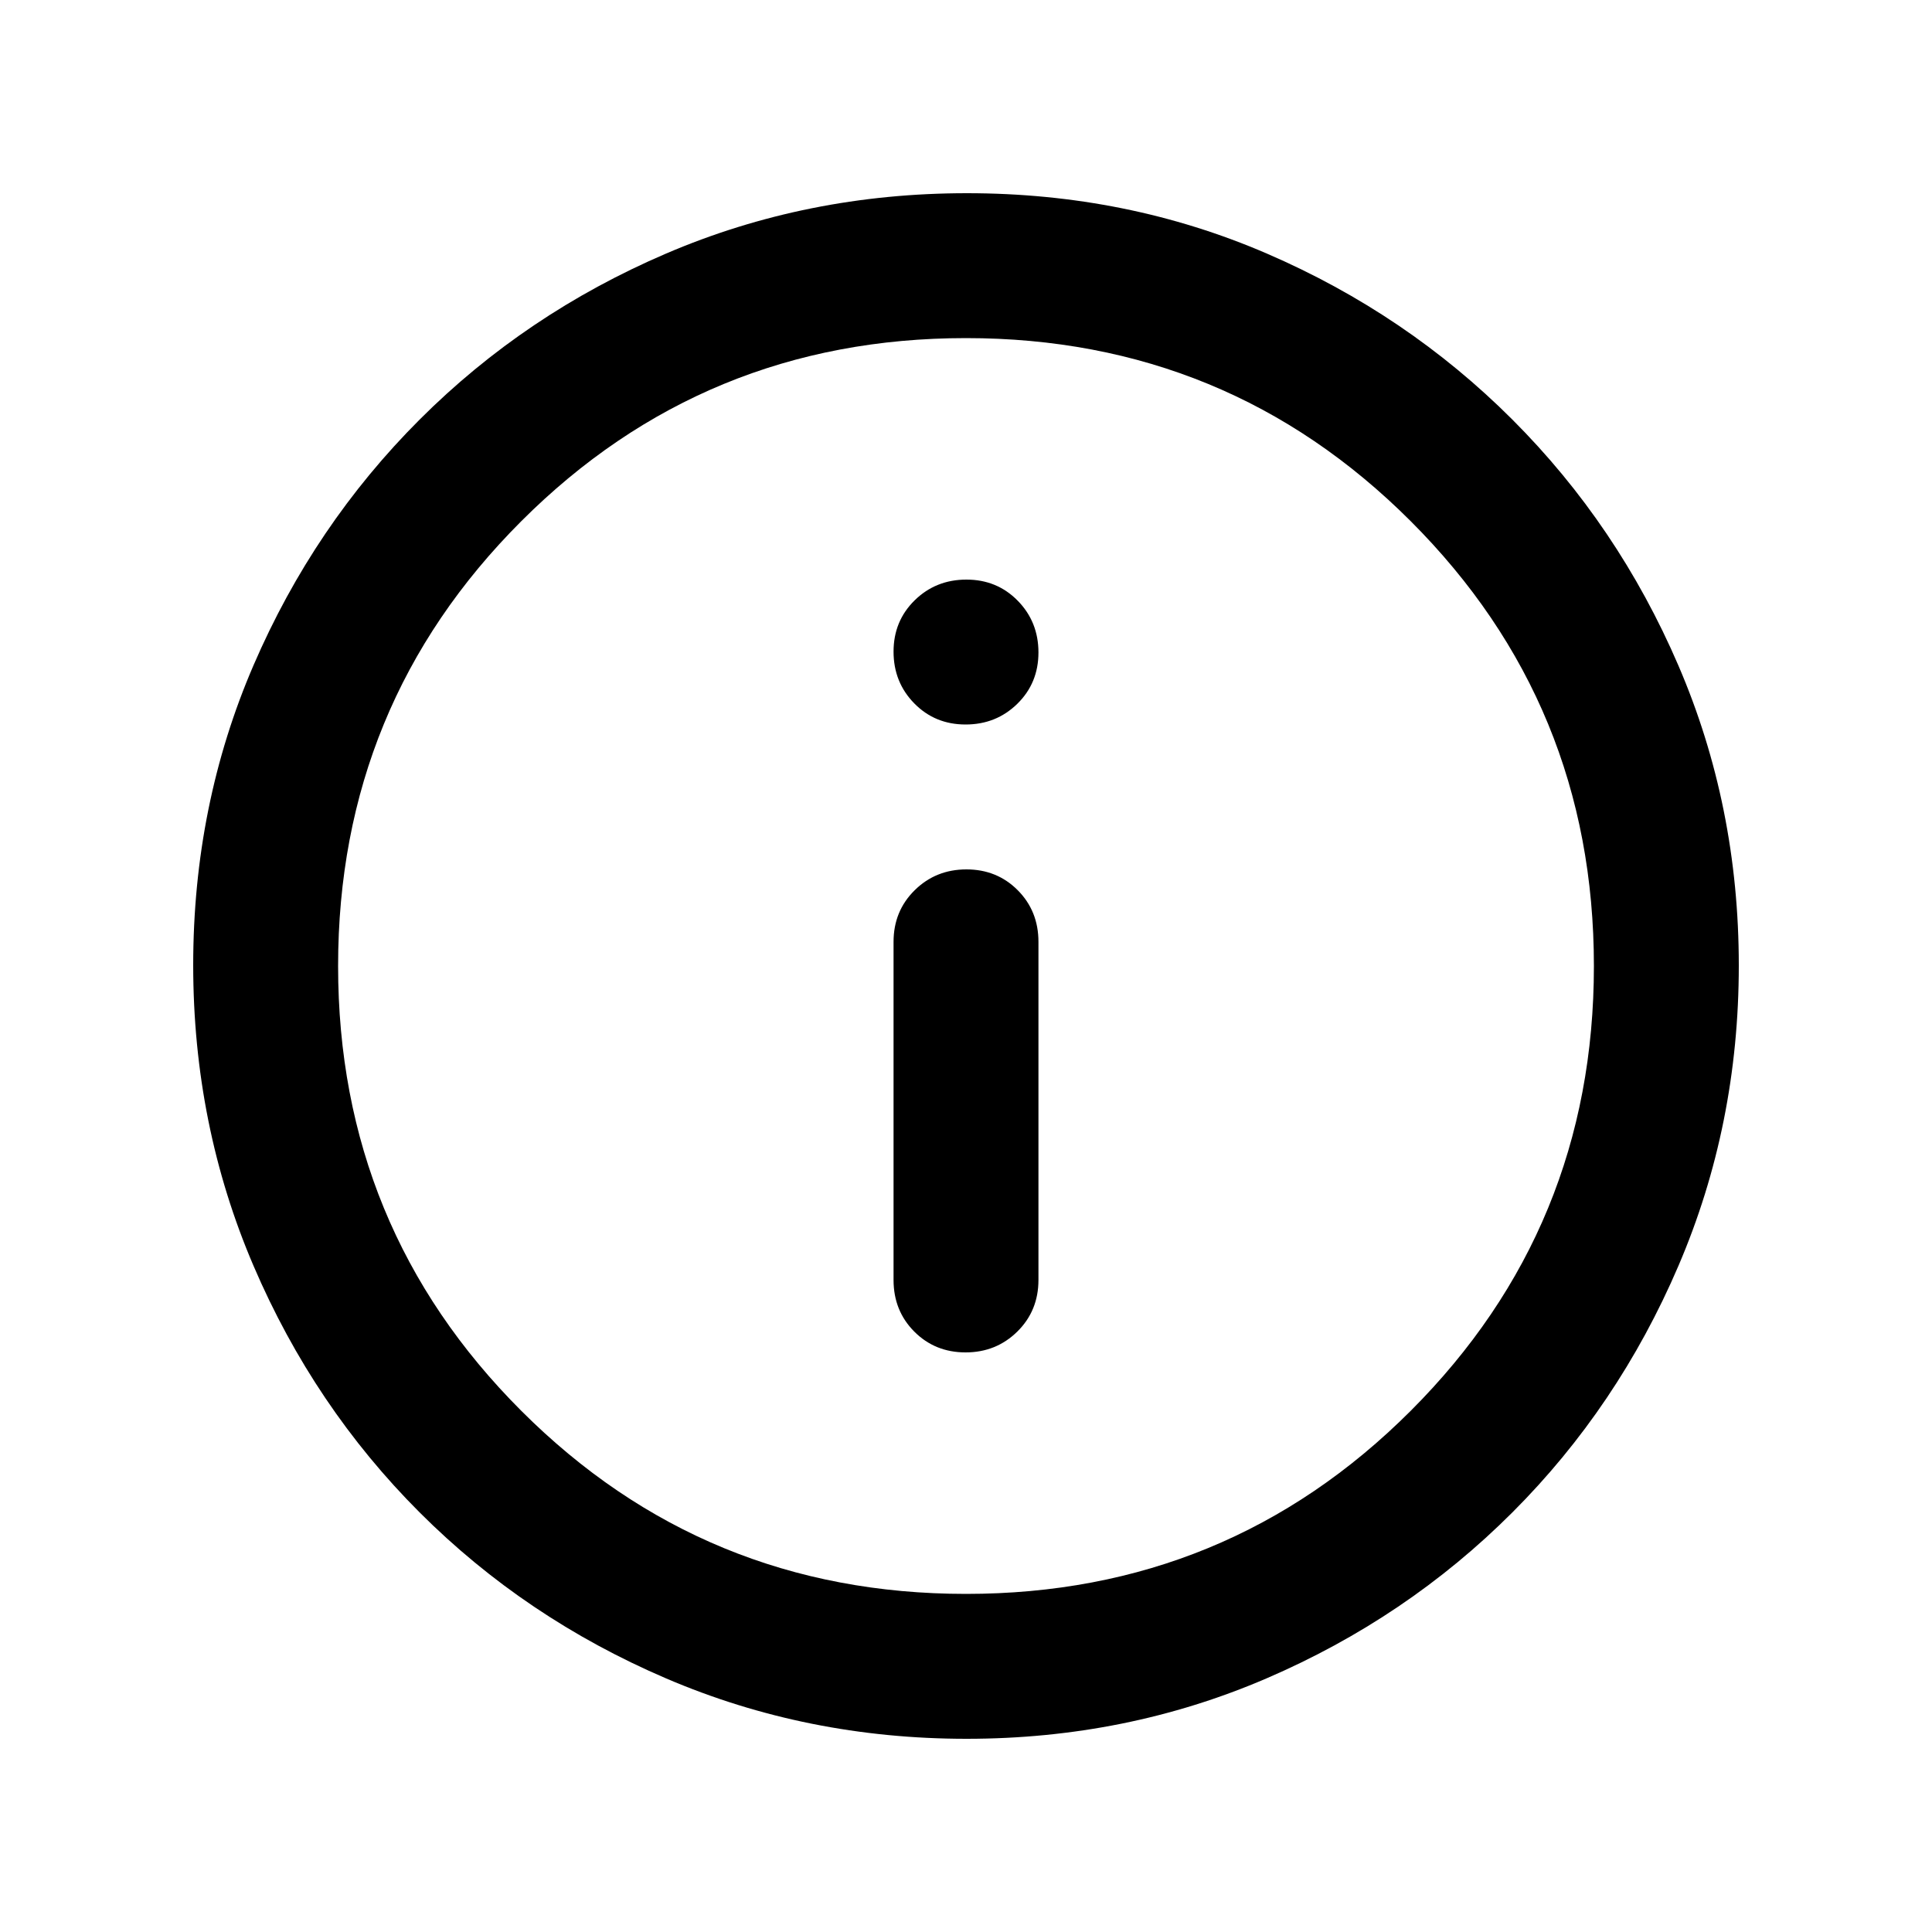
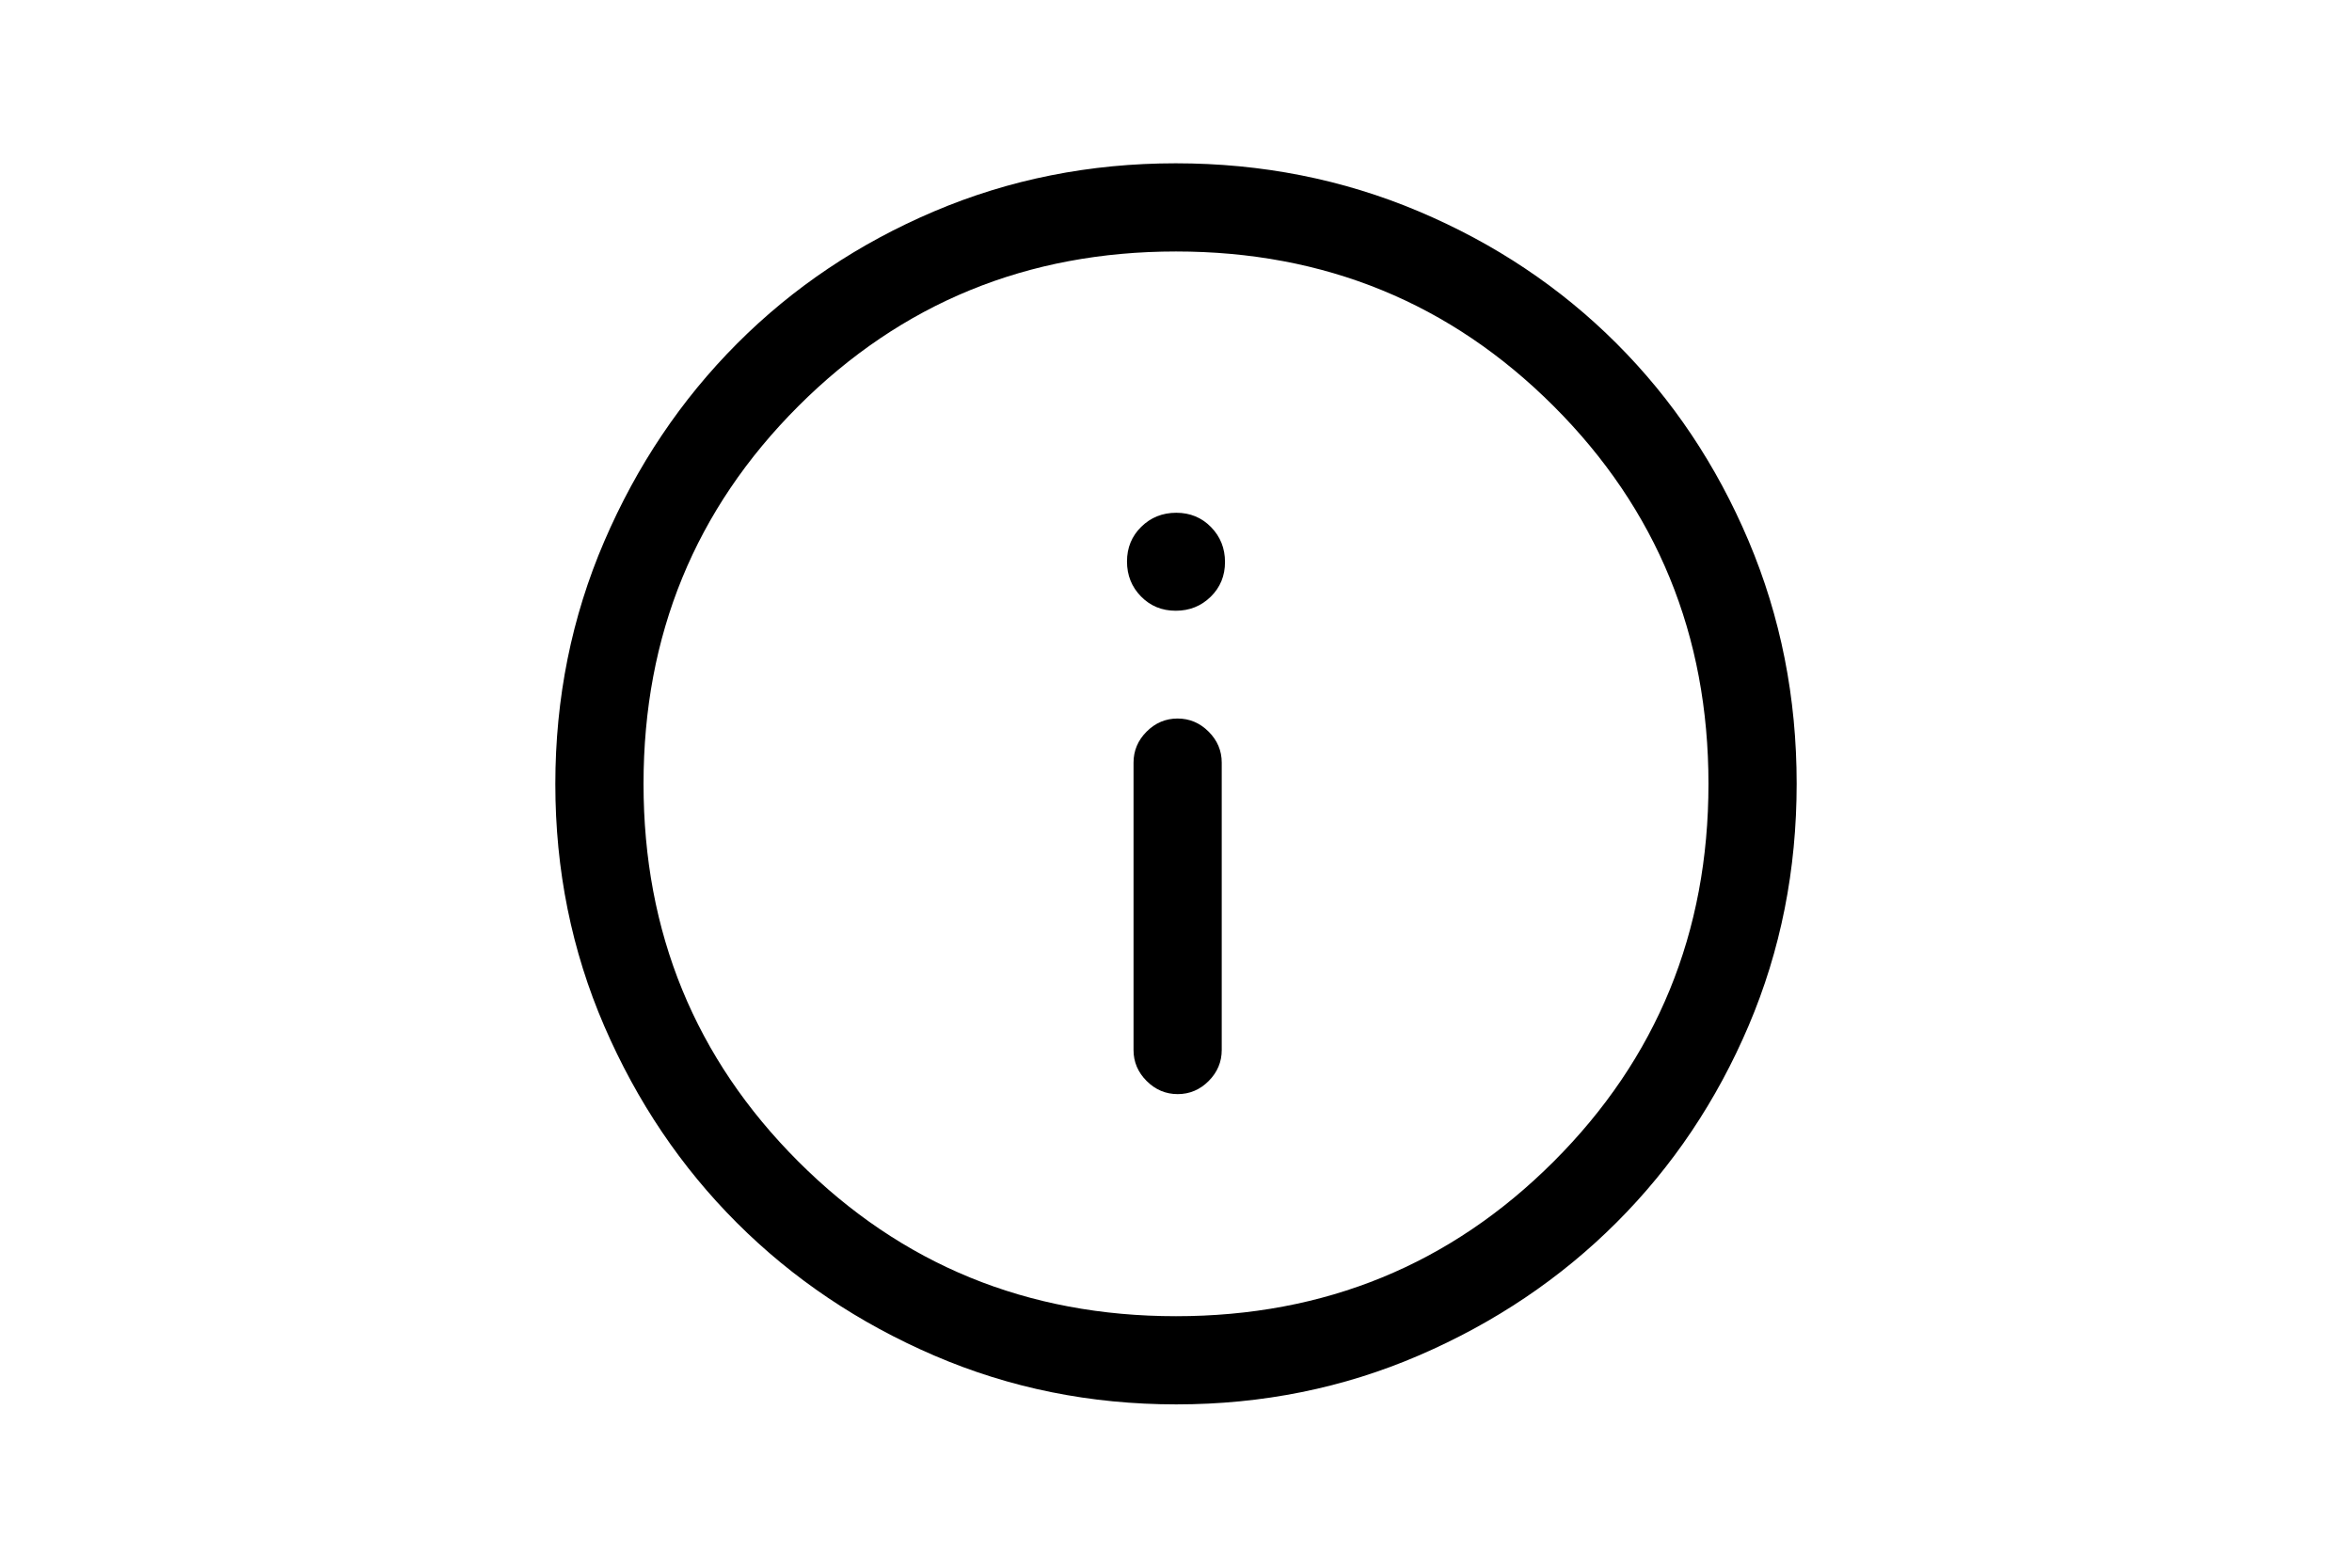
- <svg xmlns="http://www.w3.org/2000/svg" height="20" viewBox="0 96 960 960" width="20">
-   <path d="M479.789 768Q495 768 505.5 757.65 516 747.3 516 732V564q0-15.3-10.289-25.65-10.29-10.35-25.5-10.35Q465 528 454.5 538.35 444 548.7 444 564v168q0 15.3 10.289 25.65 10.29 10.35 25.5 10.35Zm0-312Q495 456 505.5 445.711q10.5-10.29 10.5-25.5Q516 405 505.711 394.5q-10.29-10.5-25.5-10.5Q465 384 454.5 394.289q-10.5 10.29-10.5 25.5Q444 435 454.289 445.5q10.29 10.5 25.5 10.5Zm.487 504Q401 960 331 930q-70-30-122.5-82.5T126 725.042q-30-69.959-30-149.5Q96 496 126 426.5t82.5-122Q261 252 330.958 222q69.959-30 149.5-30Q560 192 629.5 222t122 82.5Q804 357 834 426.724q30 69.725 30 149Q864 655 834 725q-30 70-82.5 122.5T629.276 930q-69.725 30-149 30ZM480 888q130 0 221-91t91-221q0-130-91-221t-221-91q-130 0-221 91t-91 221q0 130 91 221t221 91Zm0-312Z" />
+ <svg xmlns="http://www.w3.org/2000/svg" height="16" viewBox="0 96 960 960" width="24">
+   <path d="M481.035 766Q492 766 500 757.975T508 739V563q0-10.95-8.035-18.975-8.035-8.025-19-8.025T462 544.025q-8 8.025-8 18.975v176q0 10.95 8.035 18.975 8.035 8.025 19 8.025Zm-1.21-296q12.675 0 21.425-8.575 8.75-8.574 8.75-21.25 0-12.675-8.575-21.425-8.574-8.75-21.25-8.75-12.675 0-21.425 8.575-8.75 8.574-8.75 21.25 0 12.675 8.575 21.425 8.574 8.75 21.25 8.75Zm.349 486q-78.814 0-148.212-29.911-69.399-29.912-120.734-81.188-51.336-51.277-81.282-120.595Q100 654.988 100 576.174q0-79.07 29.97-148.694 29.971-69.623 81.348-121.126 51.378-51.502 120.594-80.928Q401.128 196 479.826 196q79.06 0 148.676 29.391 69.615 29.392 121.13 80.848 51.516 51.457 80.942 121.018Q860 496.819 860 575.909q0 79.091-29.391 148.149-29.392 69.059-80.835 120.496-51.443 51.436-120.987 81.441Q559.244 956 480.174 956ZM480 902q136.513 0 231.256-94.744Q806 712.513 806 576t-94.744-231.256Q616.513 250 480 250t-231.256 94.744Q154 439.487 154 576t94.744 231.256Q343.487 902 480 902Zm0-326Z" />
</svg>
